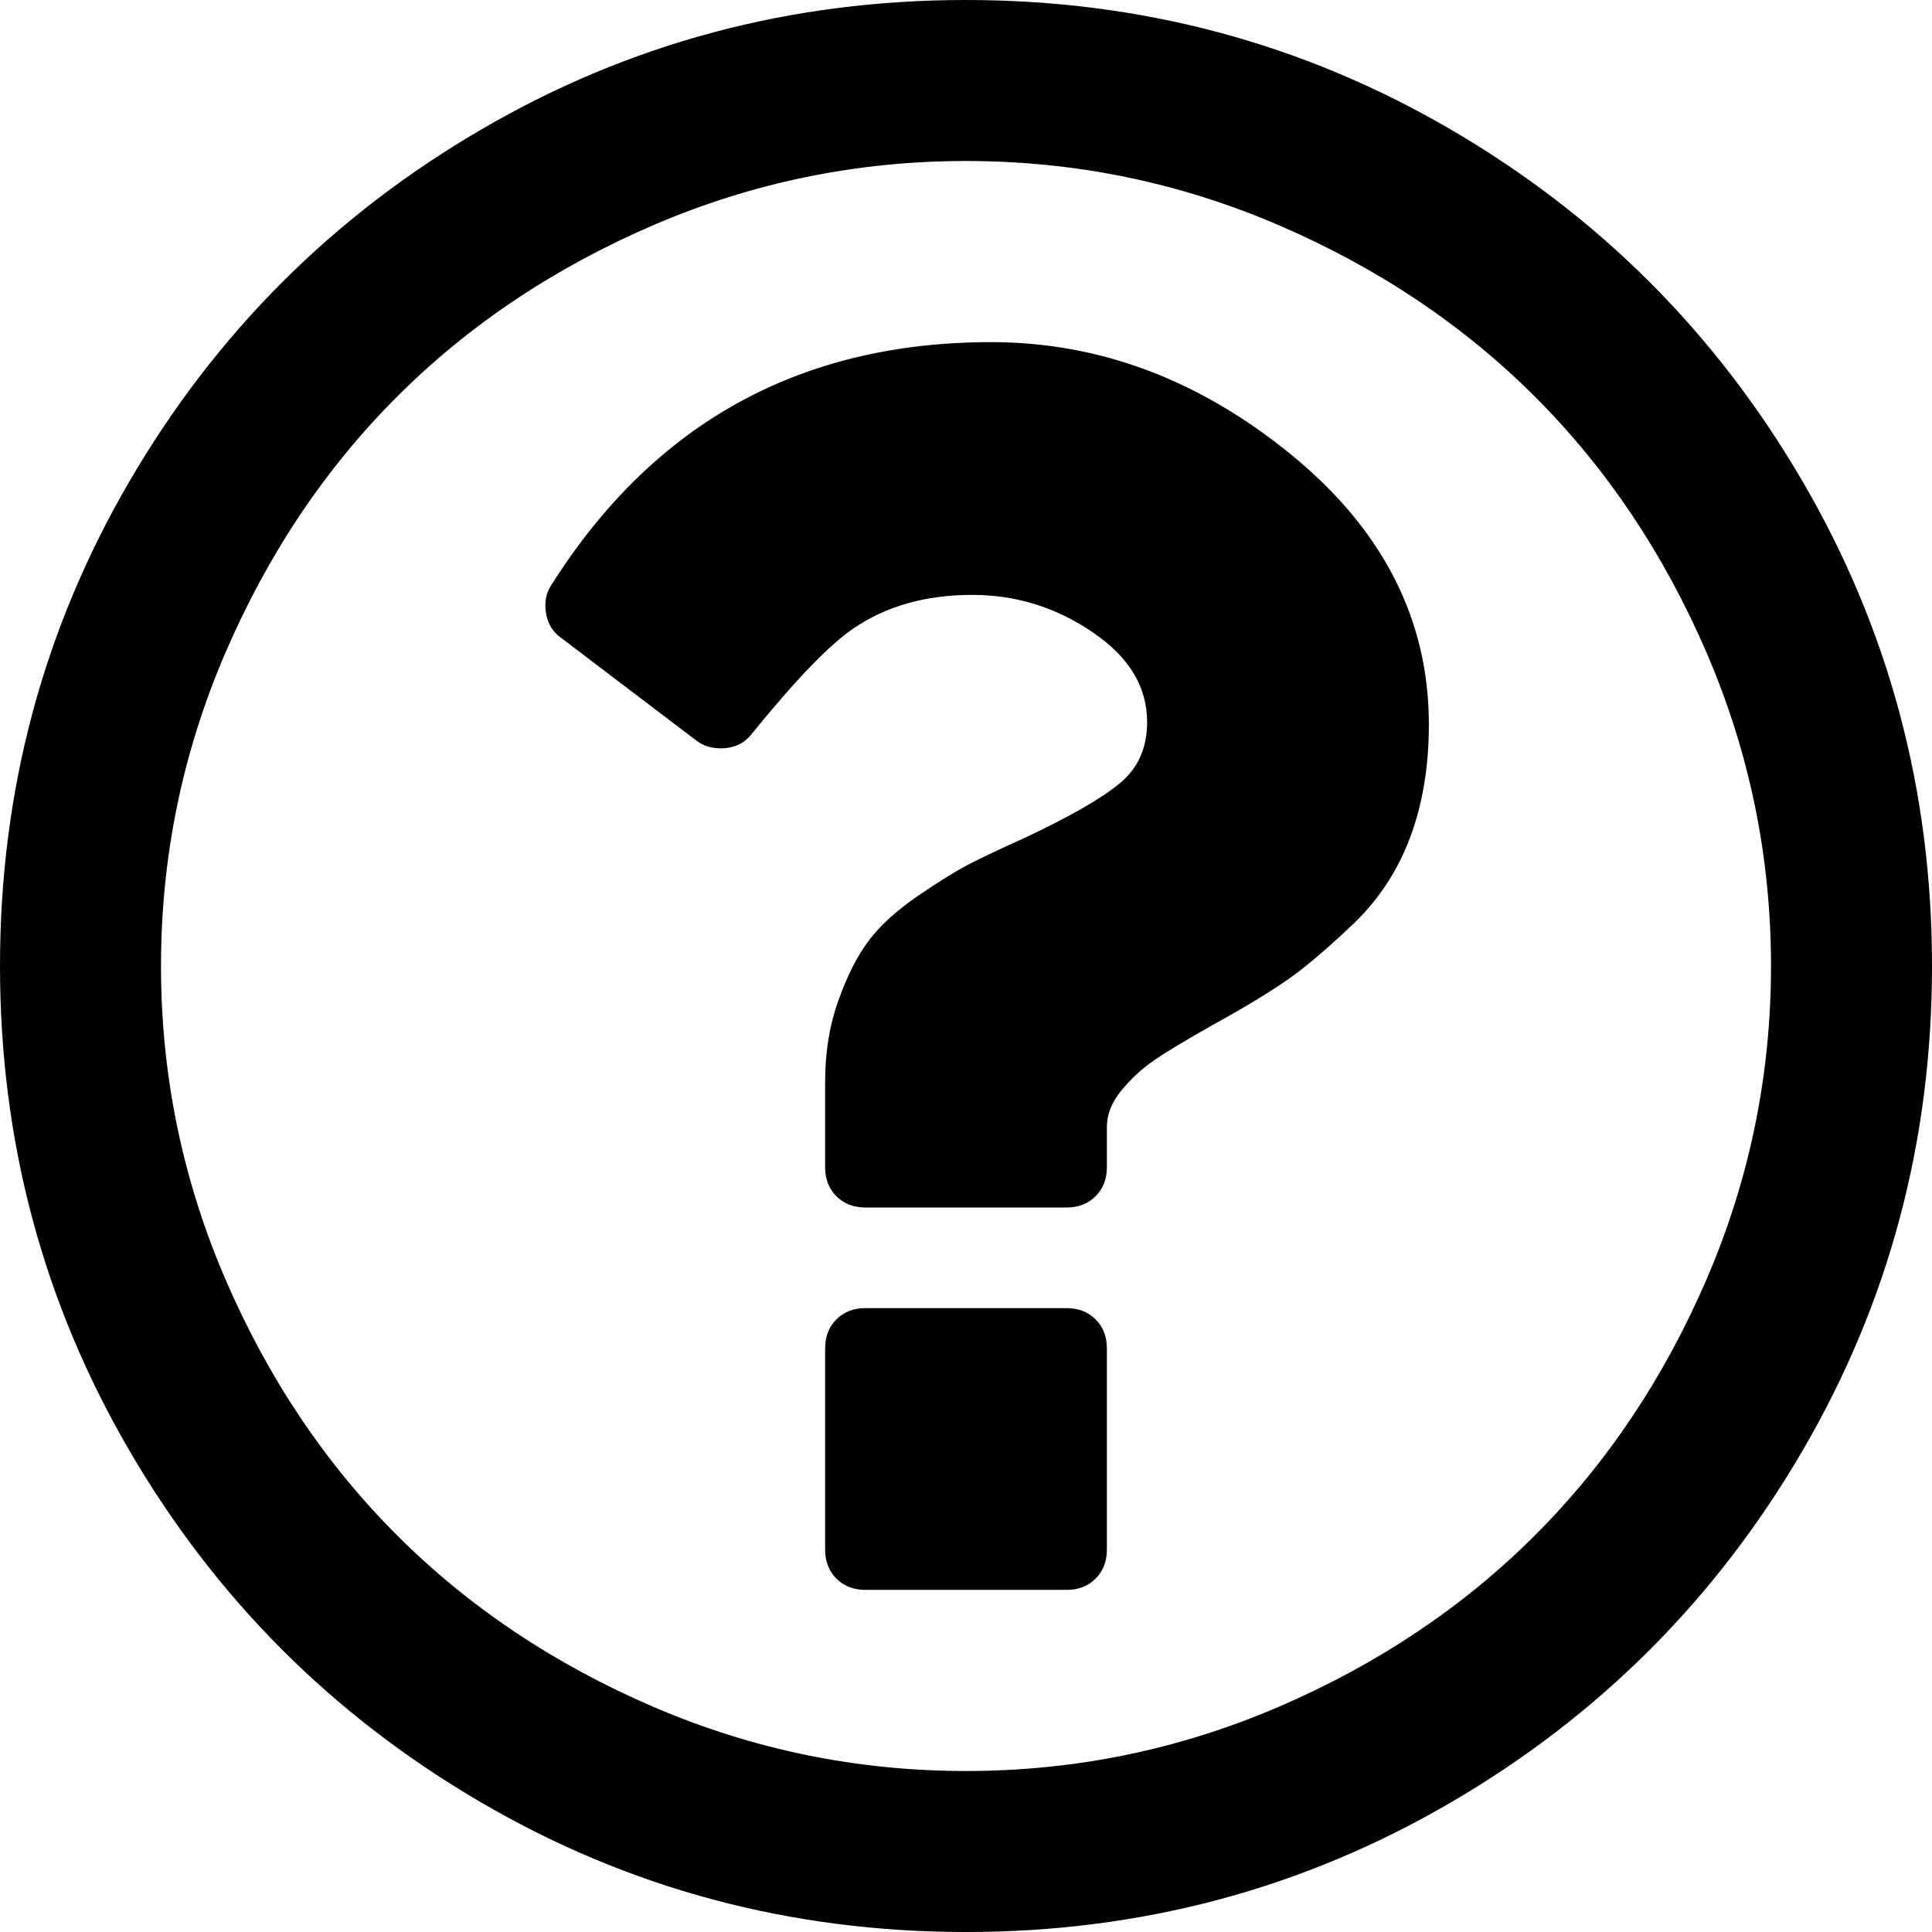
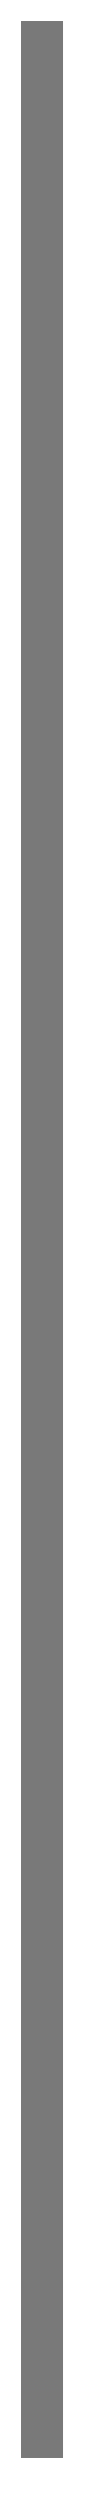
- <svg xmlns="http://www.w3.org/2000/svg" version="1.1" width="12px" height="12px">
-   <g transform="matrix(1 0 0 1 -349 -150 )">
-     <path d="M 6.805 8.195  C 6.852 8.242  6.875 8.302  6.875 8.375  L 6.875 9.625  C 6.875 9.698  6.852 9.758  6.805 9.805  C 6.758 9.852  6.698 9.875  6.625 9.875  L 5.375 9.875  C 5.302 9.875  5.242 9.852  5.195 9.805  C 5.148 9.758  5.125 9.698  5.125 9.625  L 5.125 8.375  C 5.125 8.302  5.148 8.242  5.195 8.195  C 5.242 8.148  5.302 8.125  5.375 8.125  L 6.625 8.125  C 6.698 8.125  6.758 8.148  6.805 8.195  Z M 8.02 2.824  C 8.59 3.29  8.875 3.849  8.875 4.5  C 8.875 4.76  8.836 4.995  8.758 5.203  C 8.68 5.411  8.561 5.591  8.402 5.742  C 8.243 5.893  8.108 6.008  7.996 6.086  C 7.884 6.164  7.729 6.258  7.531 6.367  C 7.365 6.461  7.243 6.534  7.168 6.586  C 7.092 6.638  7.025 6.701  6.965 6.773  C 6.905 6.846  6.875 6.922  6.875 7  L 6.875 7.25  C 6.875 7.323  6.852 7.383  6.805 7.43  C 6.758 7.477  6.698 7.5  6.625 7.5  L 5.375 7.5  C 5.302 7.5  5.242 7.477  5.195 7.43  C 5.148 7.383  5.125 7.323  5.125 7.25  L 5.125 6.719  C 5.125 6.536  5.152 6.368  5.207 6.215  C 5.262 6.061  5.324 5.938  5.395 5.844  C 5.465 5.75  5.566 5.658  5.699 5.566  C 5.832 5.475  5.939 5.409  6.02 5.367  C 6.1 5.326  6.216 5.271  6.367 5.203  C 6.643 5.073  6.839 4.961  6.953 4.867  C 7.068 4.773  7.125 4.646  7.125 4.484  C 7.125 4.266  7.012 4.079  6.785 3.926  C 6.559 3.772  6.31 3.695  6.039 3.695  C 5.747 3.695  5.5 3.766  5.297 3.906  C 5.146 4.01  4.938 4.227  4.672 4.555  C 4.625 4.617  4.56 4.648  4.477 4.648  C 4.419 4.648  4.37 4.633  4.328 4.602  L 3.484 3.961  C 3.432 3.924  3.401 3.872  3.391 3.805  C 3.38 3.737  3.393 3.677  3.43 3.625  C 4.065 2.625  4.974 2.125  6.156 2.125  C 6.828 2.125  7.449 2.358  8.02 2.824  Z M 7.941 1.398  C 7.324 1.133  6.677 1  6 1  C 5.323 1  4.676 1.133  4.059 1.398  C 3.441 1.664  2.91 2.02  2.465 2.465  C 2.02 2.91  1.664 3.441  1.398 4.059  C 1.133 4.676  1 5.323  1 6  C 1 6.677  1.133 7.324  1.398 7.941  C 1.664 8.559  2.02 9.09  2.465 9.535  C 2.91 9.98  3.441 10.336  4.059 10.602  C 4.676 10.867  5.323 11  6 11  C 6.677 11  7.324 10.867  7.941 10.602  C 8.559 10.336  9.09 9.98  9.535 9.535  C 9.98 9.09  10.336 8.559  10.602 7.941  C 10.867 7.324  11 6.677  11 6  C 11 5.323  10.867 4.676  10.602 4.059  C 10.336 3.441  9.98 2.91  9.535 2.465  C 9.09 2.02  8.559 1.664  7.941 1.398  Z M 11.195 2.988  C 11.732 3.908  12 4.911  12 6  C 12 7.089  11.732 8.092  11.195 9.012  C 10.659 9.931  9.931 10.659  9.012 11.195  C 8.092 11.732  7.089 12  6 12  C 4.911 12  3.908 11.732  2.988 11.195  C 2.069 10.659  1.341 9.931  0.805 9.012  C 0.268 8.092  0 7.089  0 6  C 0 4.911  0.268 3.908  0.805 2.988  C 1.341 2.069  2.069 1.341  2.988 0.805  C 3.908 0.268  4.911 0  6 0  C 7.089 0  8.092 0.268  9.012 0.805  C 9.931 1.341  10.659 2.069  11.195 2.988  Z " fill-rule="nonzero" fill="#000000" stroke="none" transform="matrix(1 0 0 1 349 150 )" />
+ <svg xmlns="http://www.w3.org/2000/svg" version="1.1" width="5px" height="119px">
+   <g transform="matrix(1 0 0 1 -31 -146 )">
+     <path d="M 33 147  L 33 263  " stroke-width="2" stroke="#797979" fill="none" />
  </g>
</svg>
